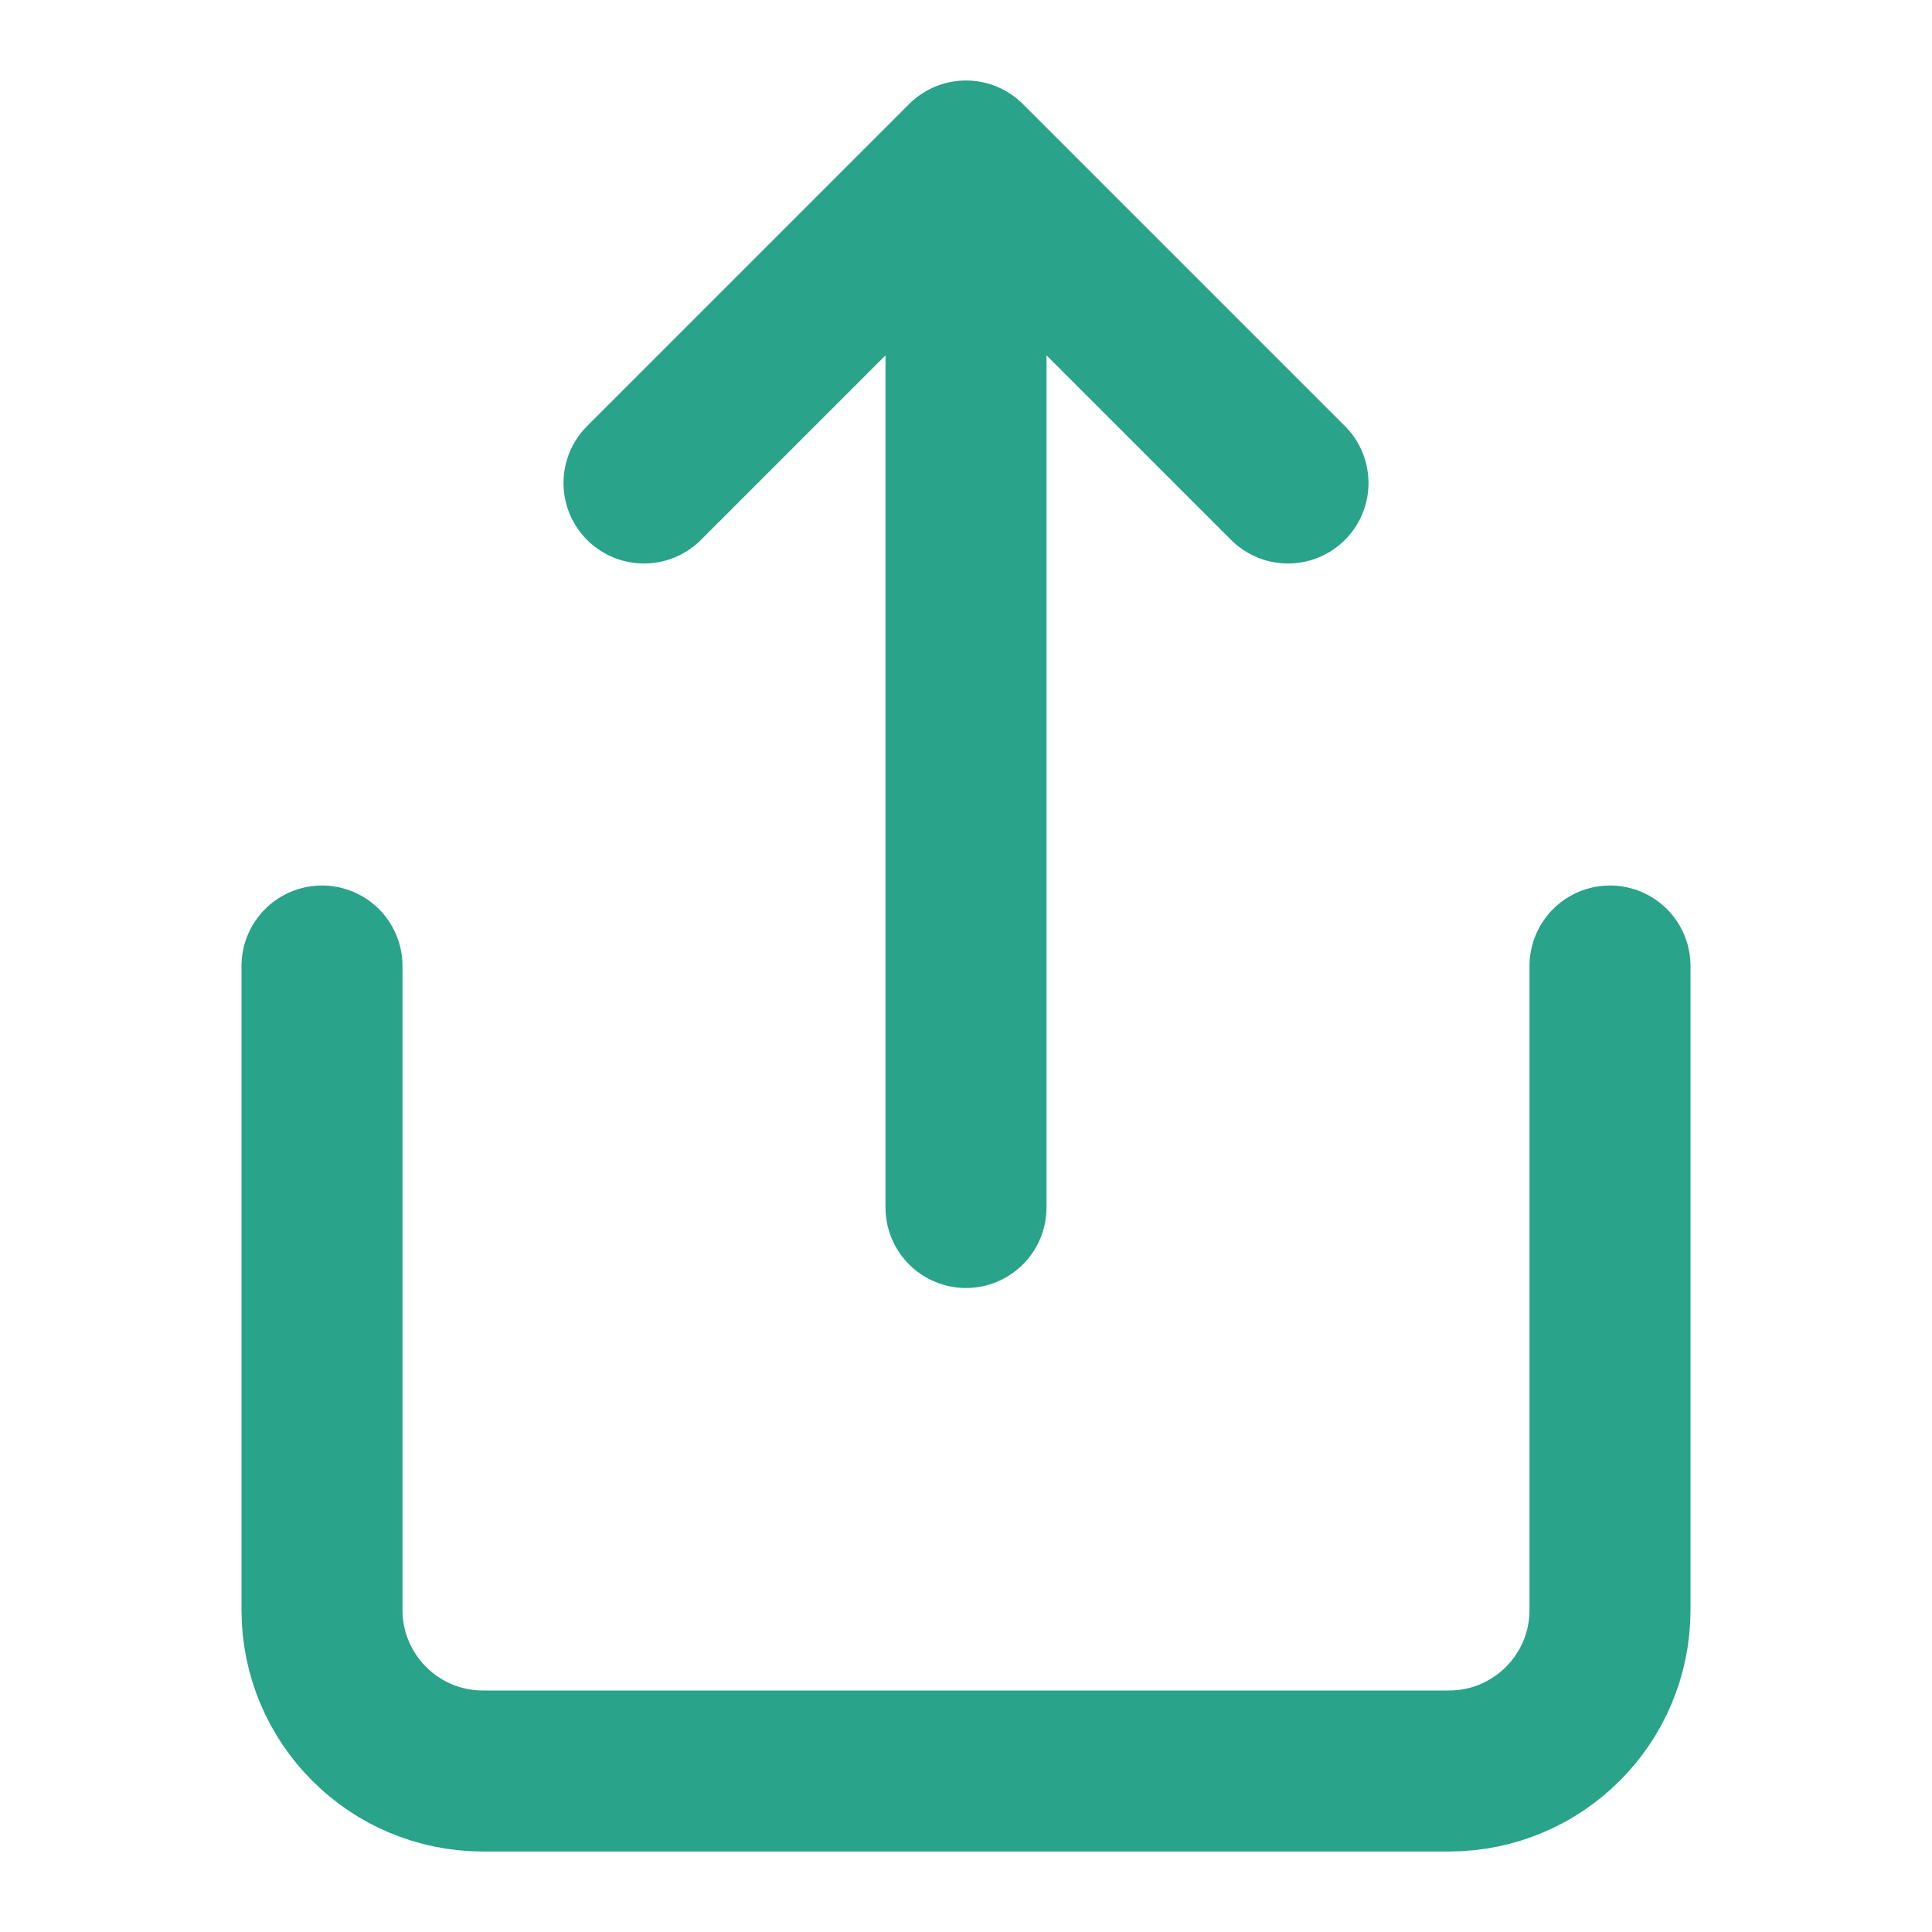
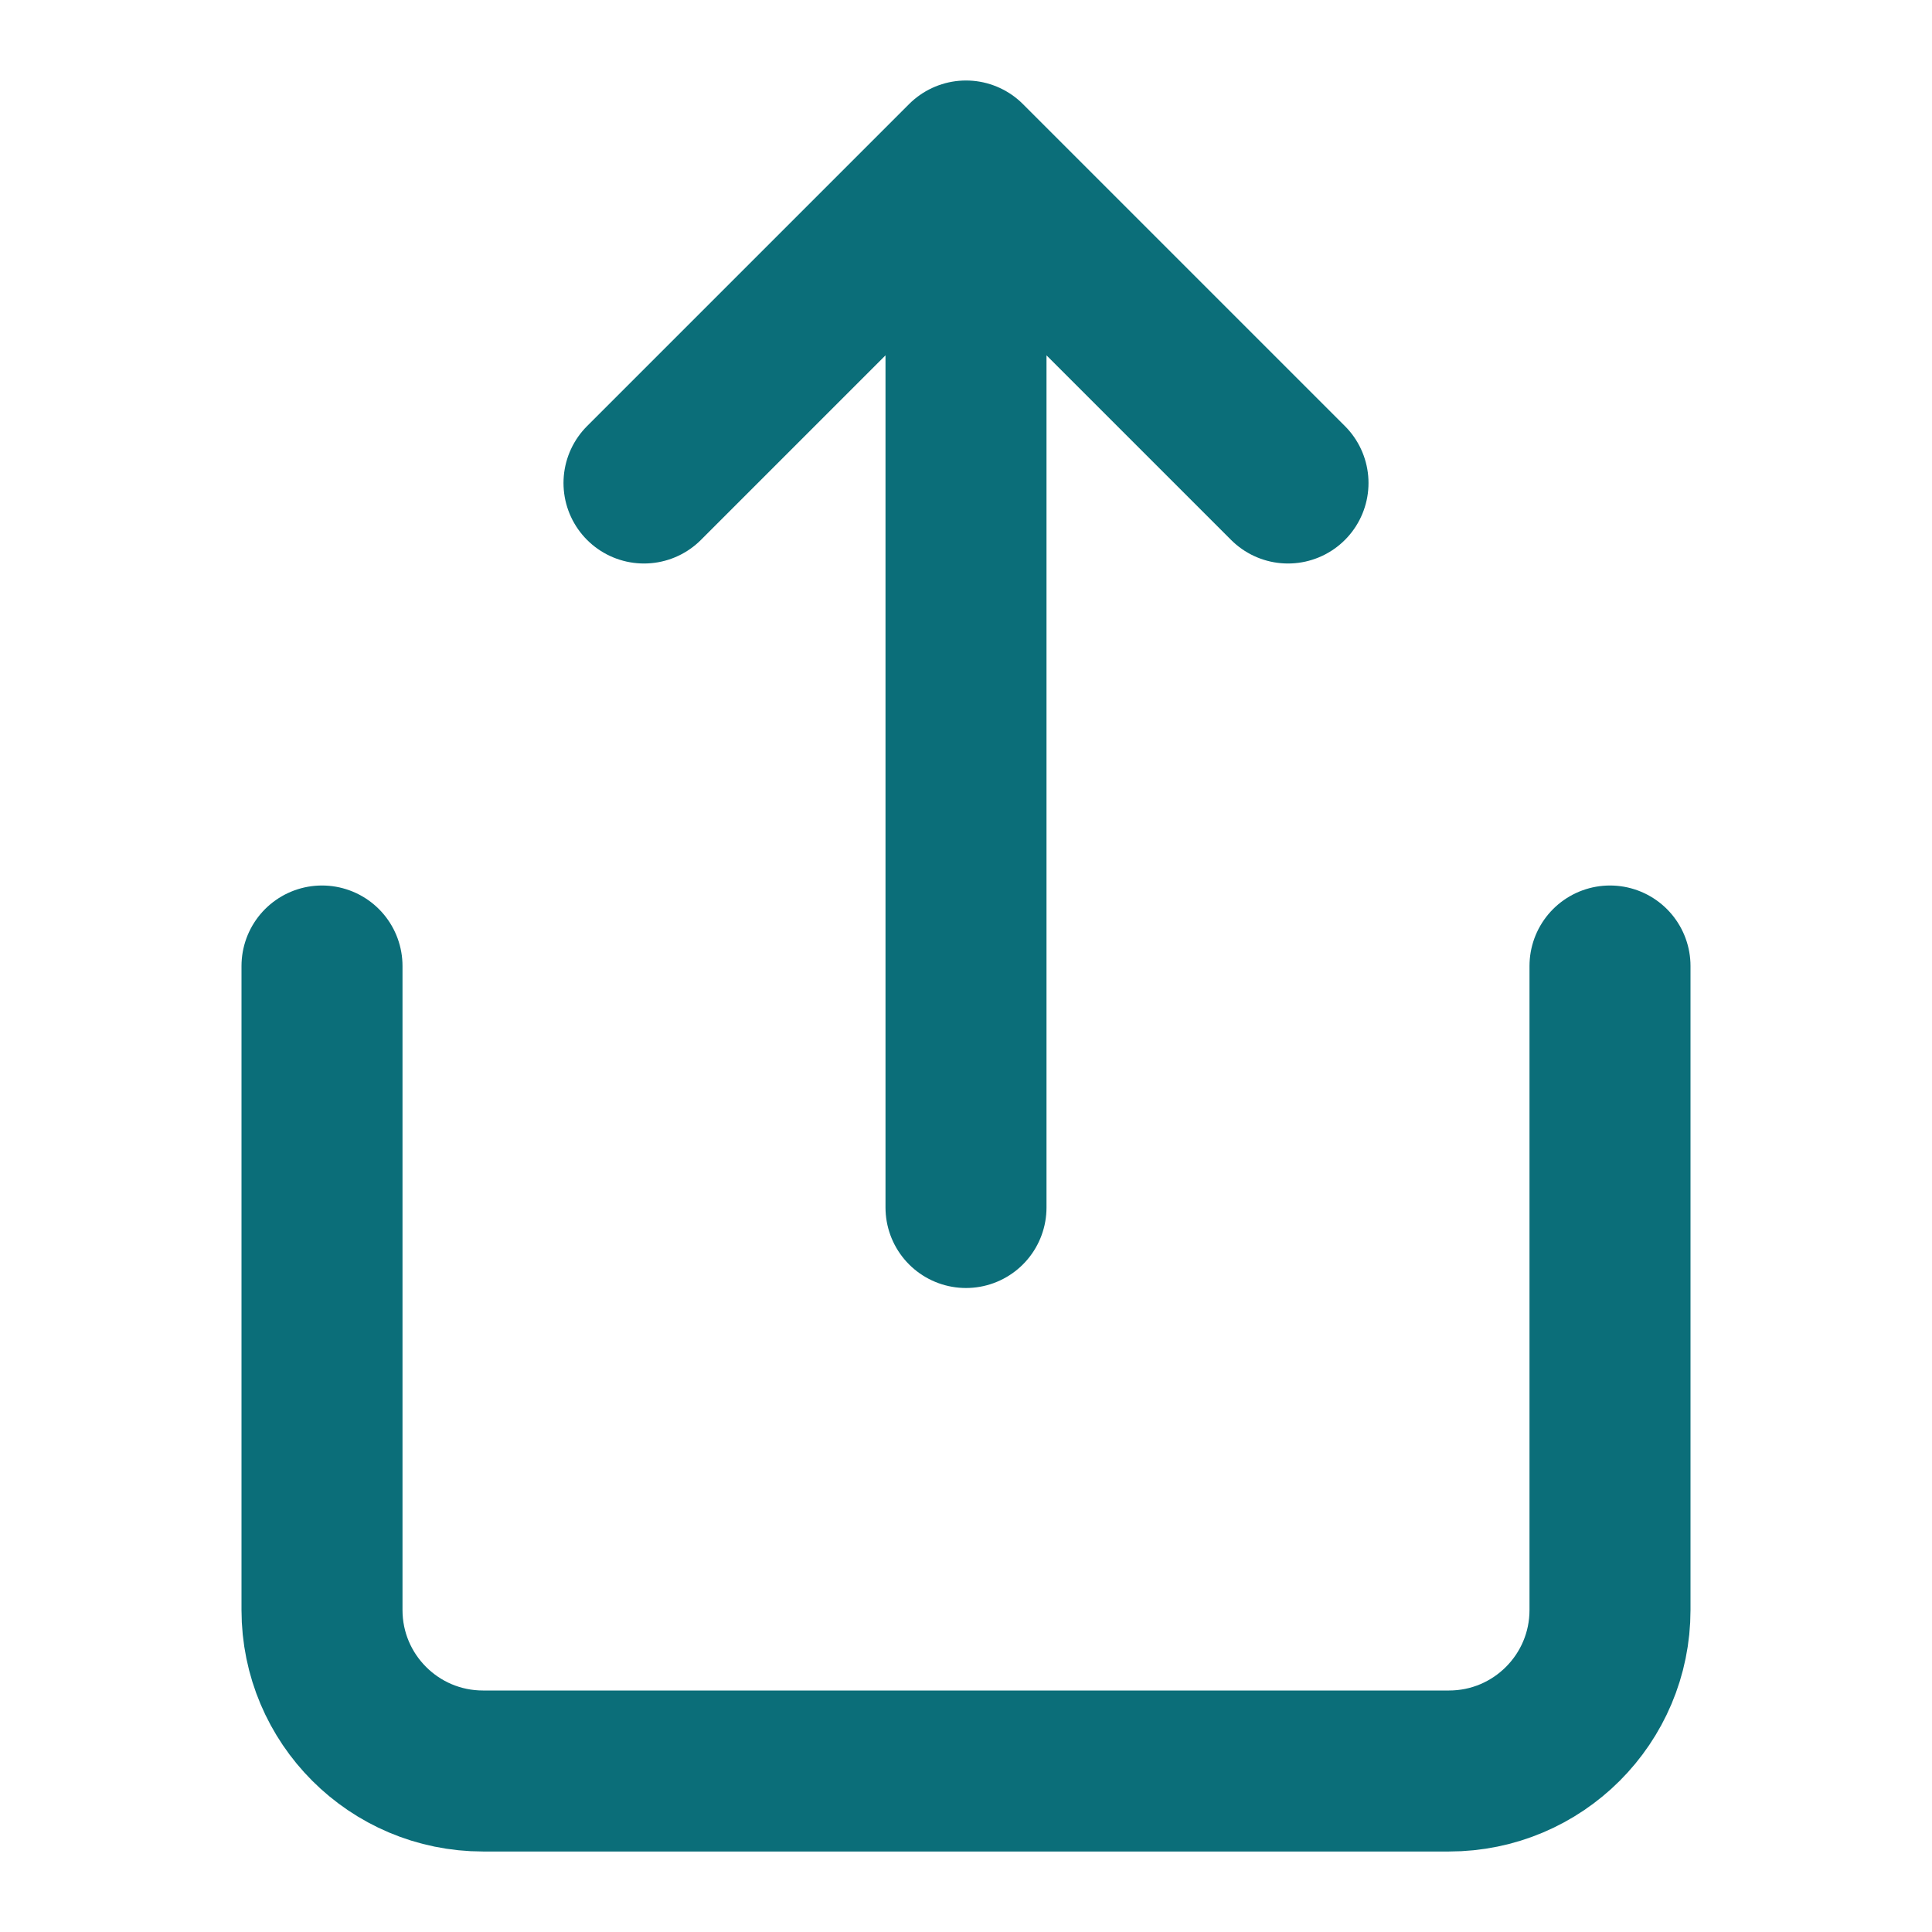
- <svg xmlns="http://www.w3.org/2000/svg" fill="none" stroke="#29A389" stroke-width="2" stroke-linecap="round" stroke-linejoin="round" class="feather feather-share" viewBox="0 0 24 24">
+ <svg xmlns="http://www.w3.org/2000/svg" fill="none" stroke="#0B6E79" stroke-width="2" stroke-linecap="round" stroke-linejoin="round" class="feather feather-share" viewBox="0 0 24 24">
  <path d="M4 12v8a2 2 0 002 2h12a2 2 0 002-2v-8M16 6l-4-4-4 4M12 2v13" />
</svg>
